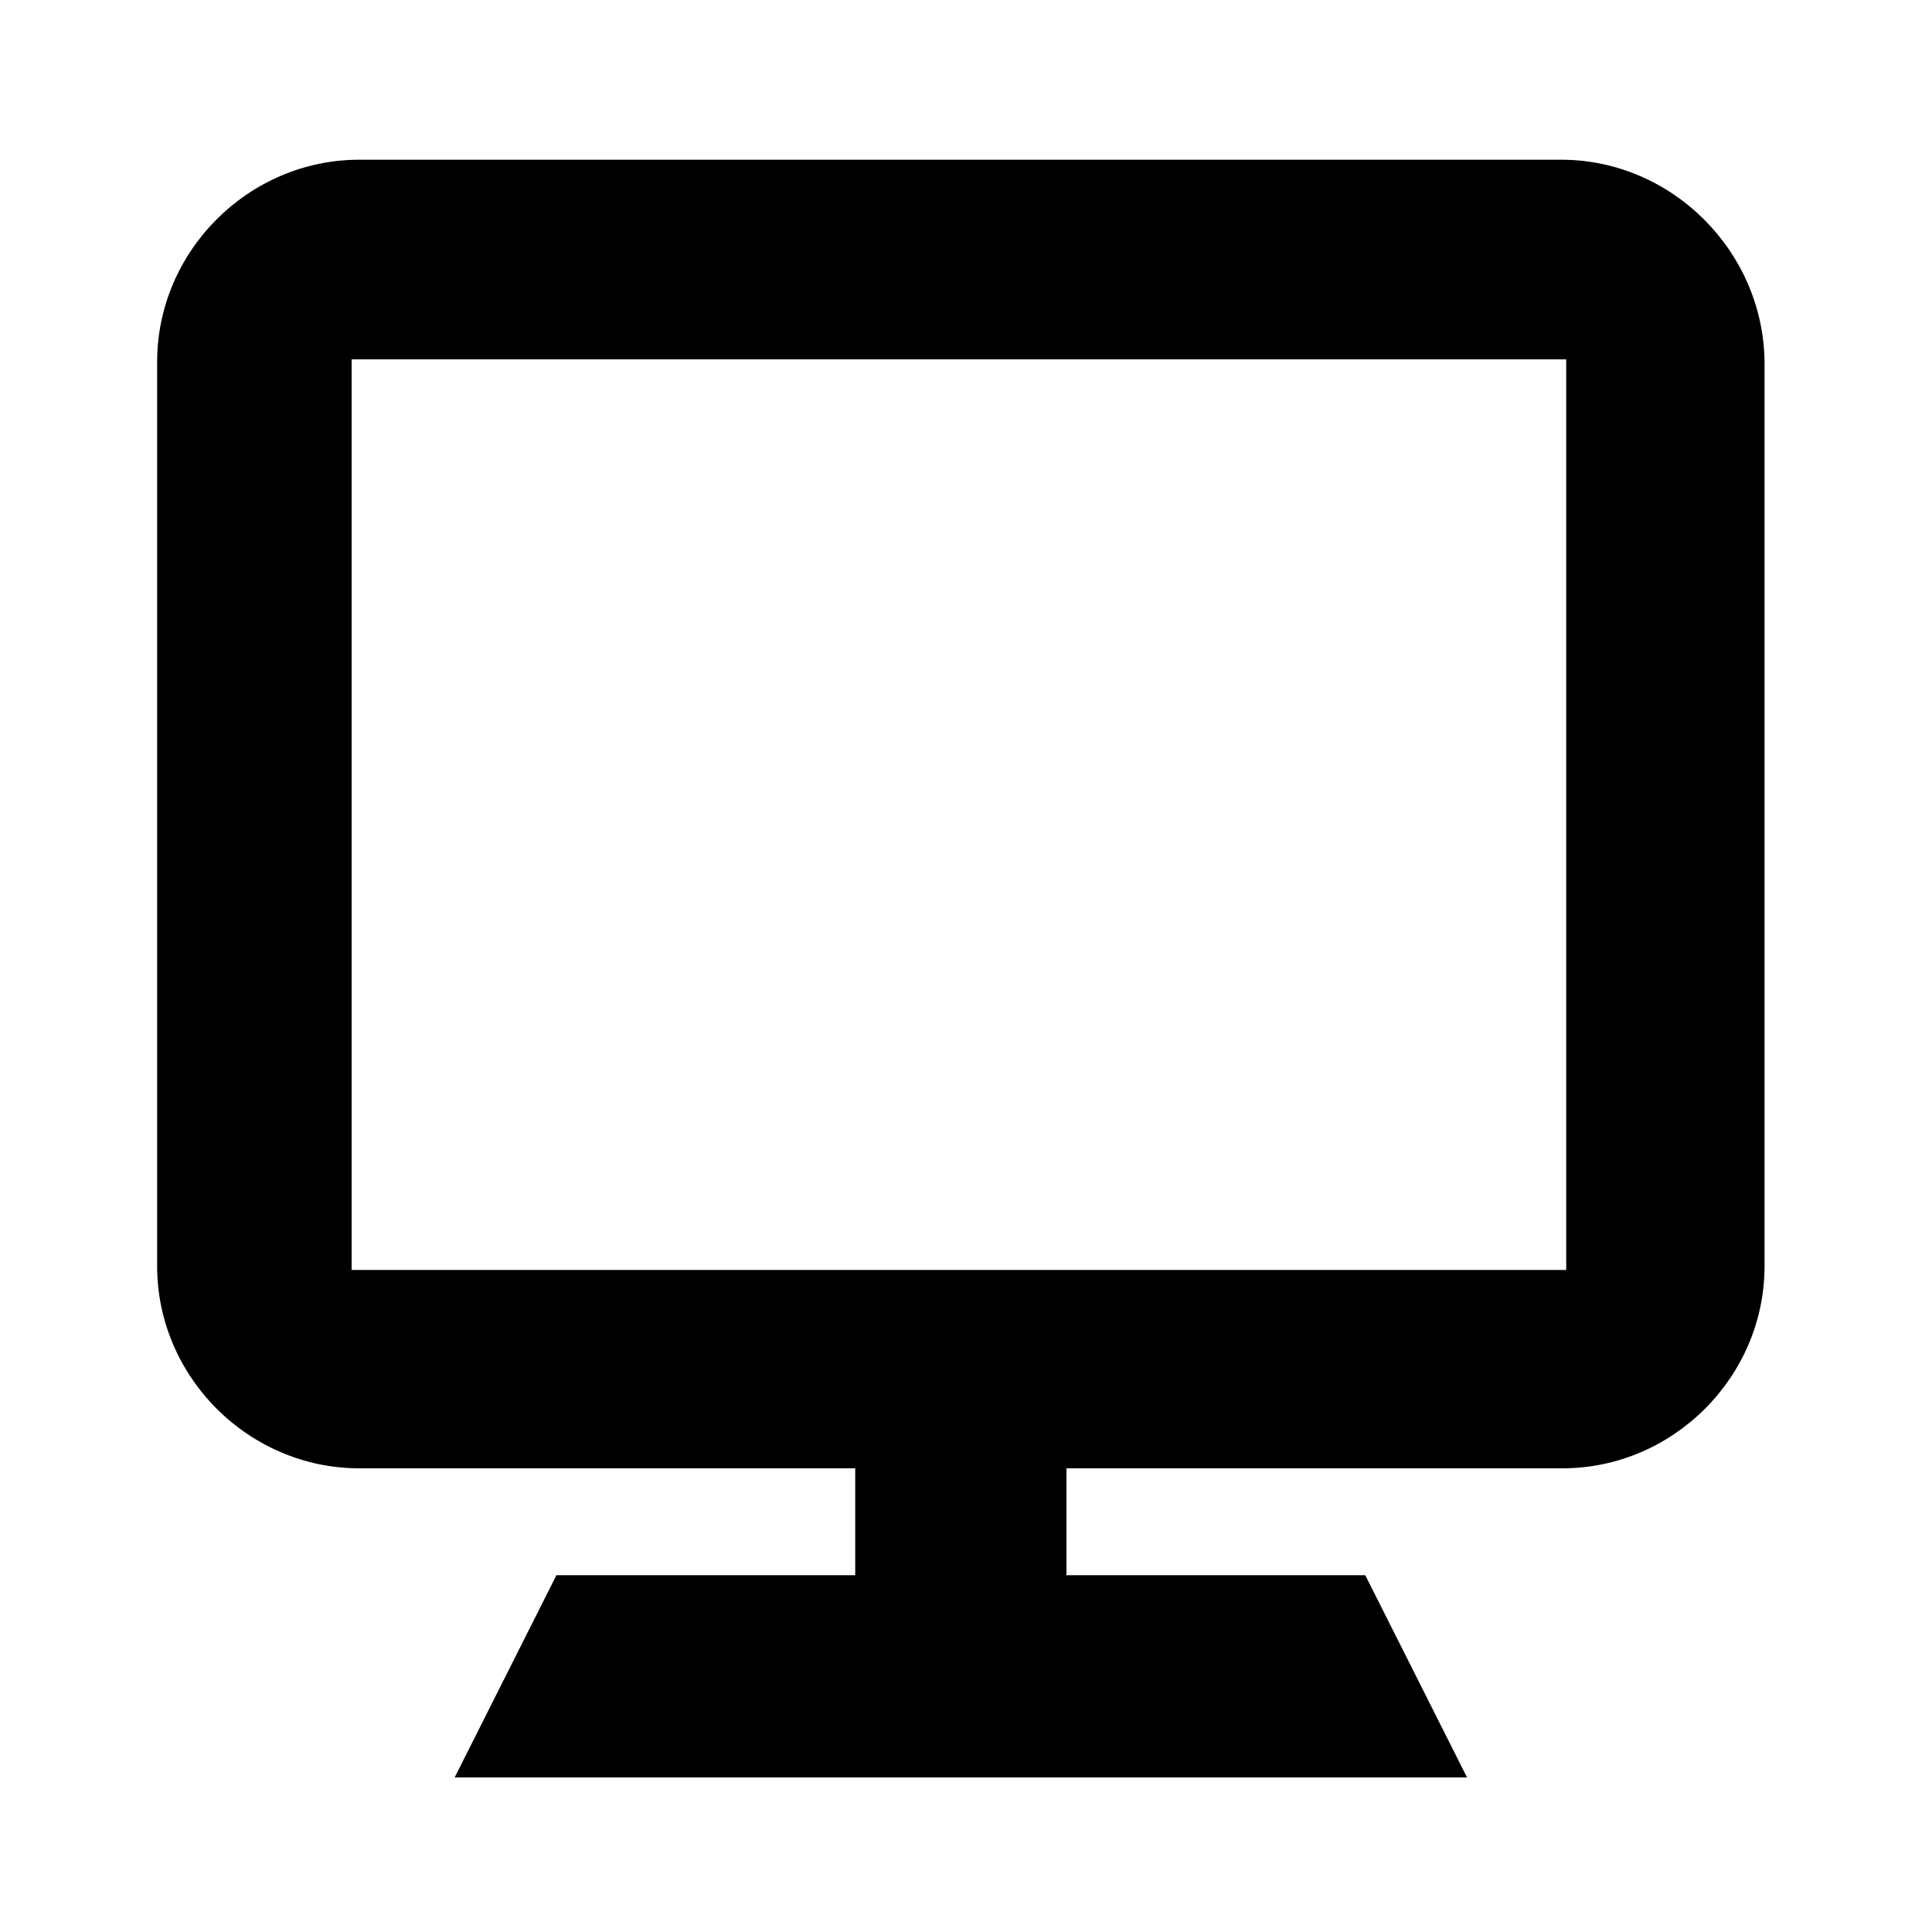
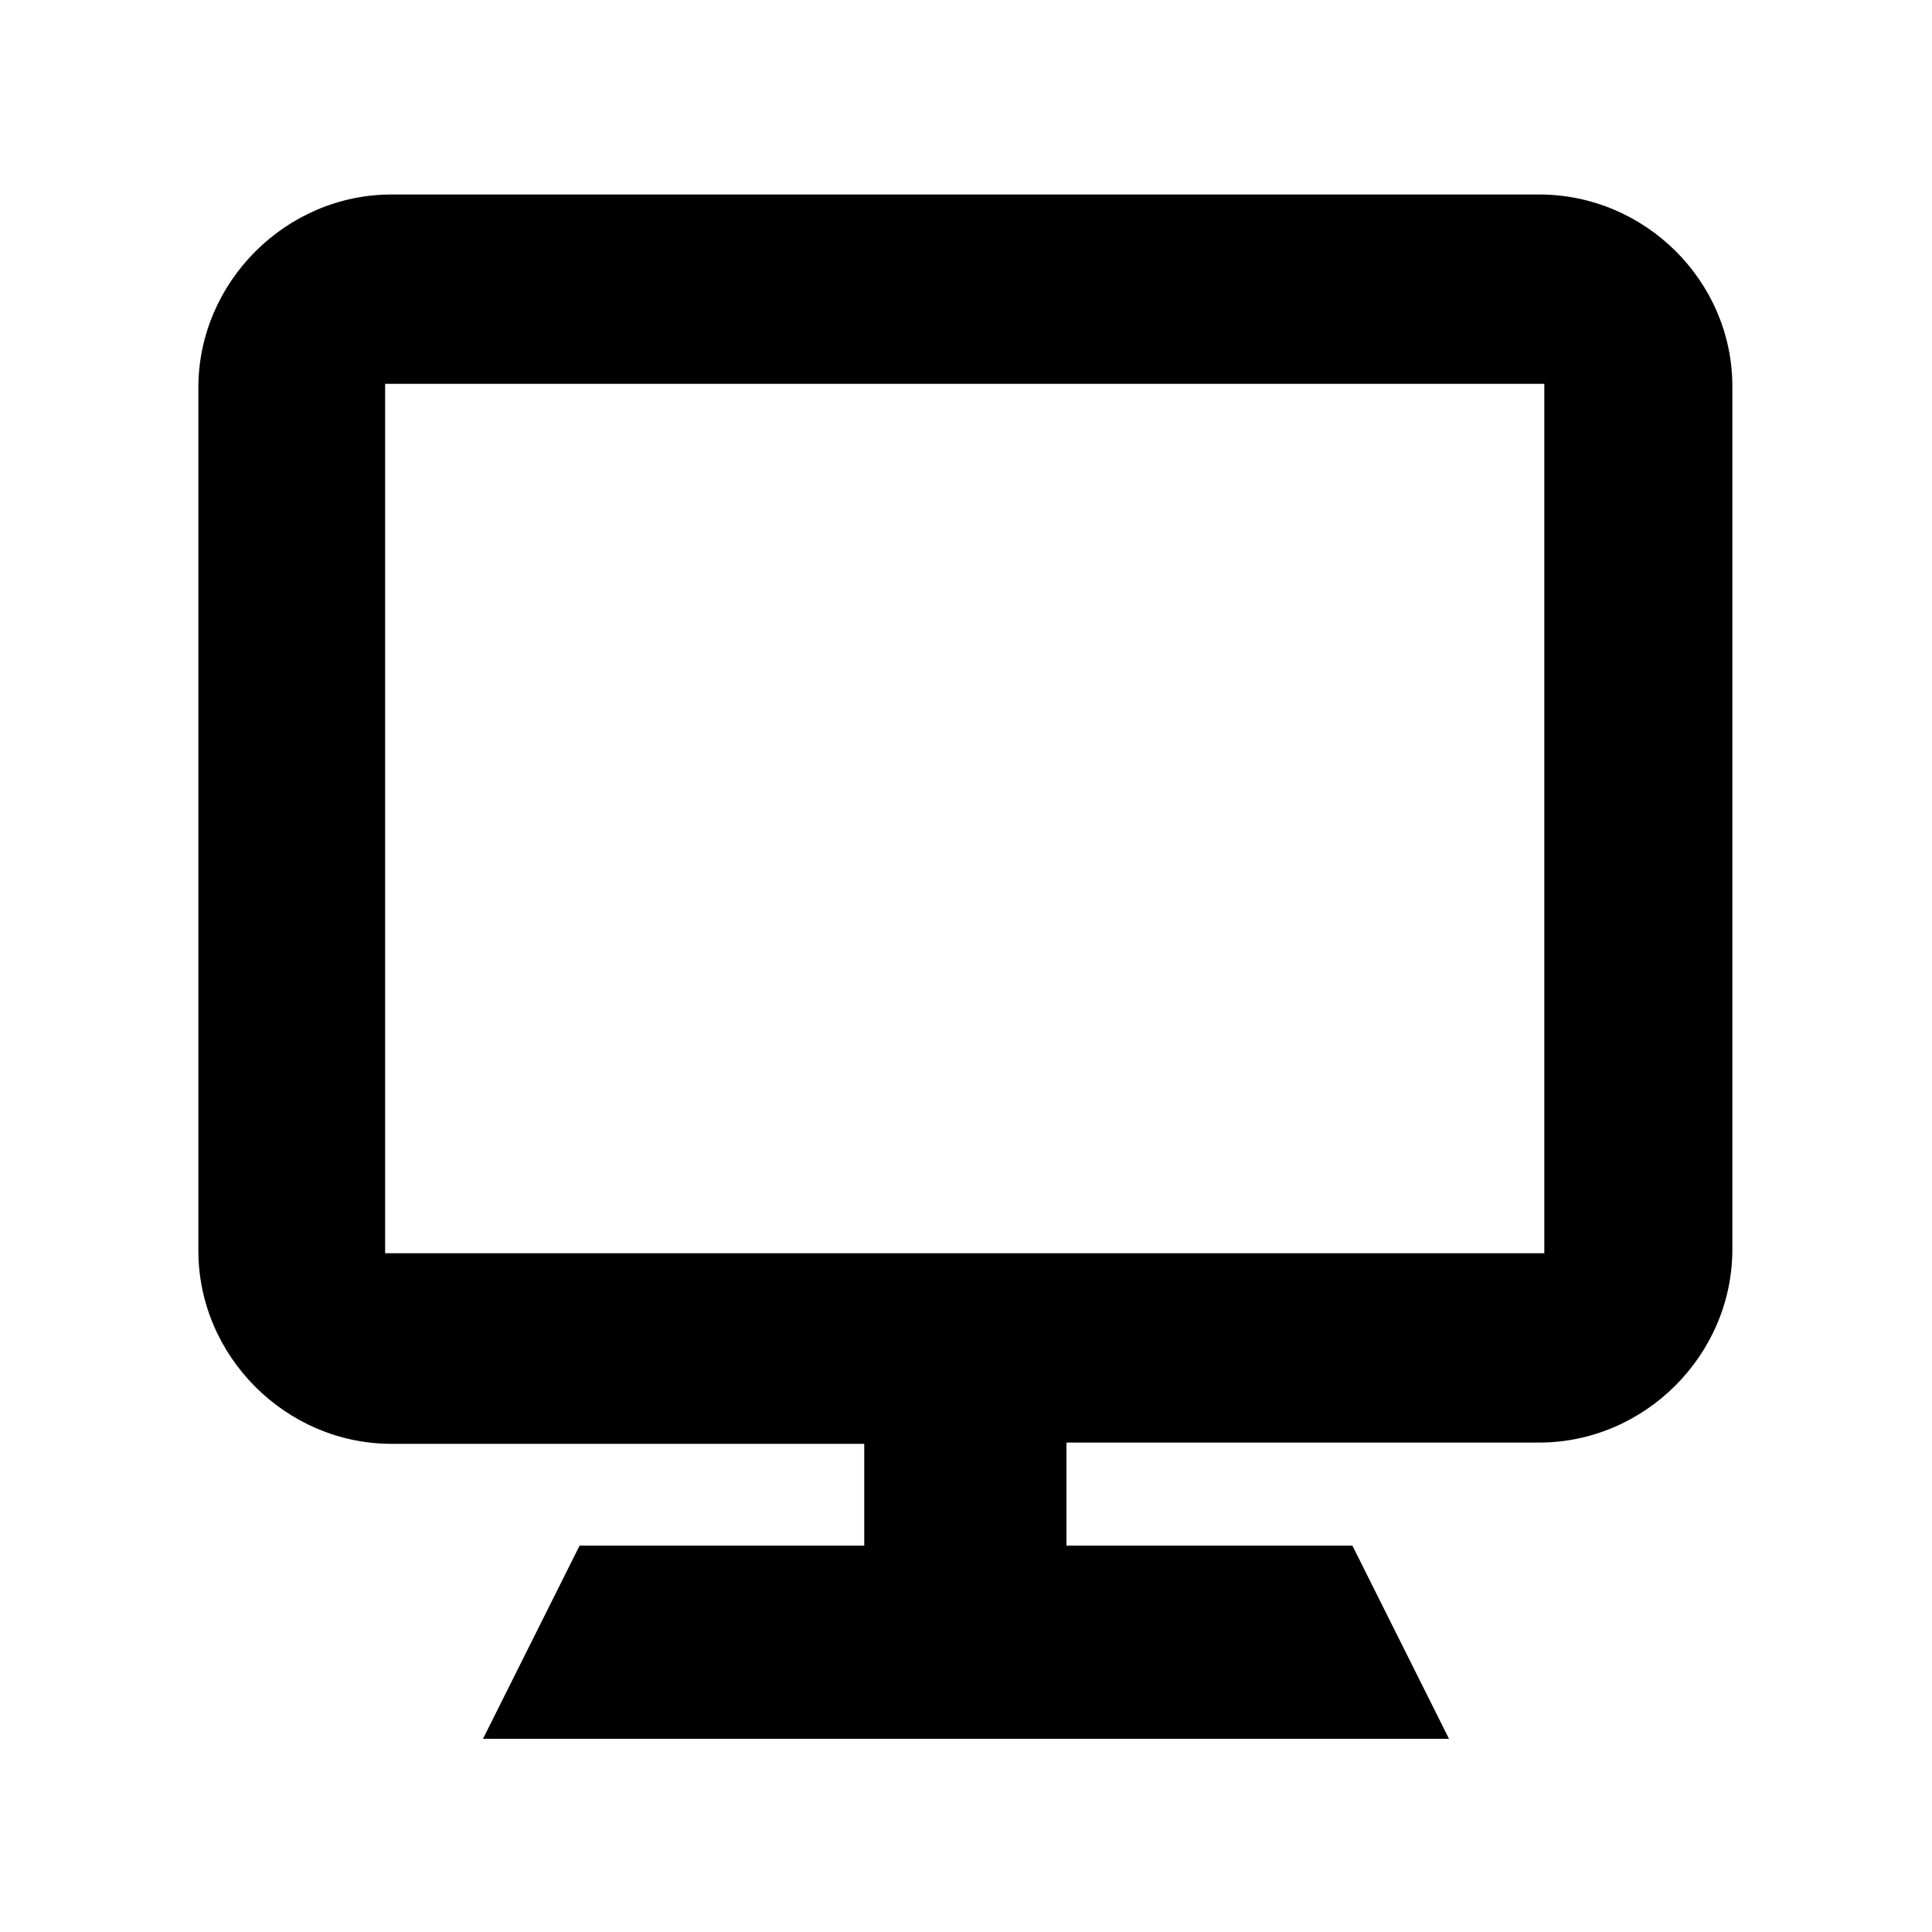
- <svg xmlns="http://www.w3.org/2000/svg" version="1.1" id="Layer_1" x="0px" y="0px" viewBox="-369 333 150 150" enable-background="new -369 333 150 150" xml:space="preserve">
-   <path d="M-247.8,345.4h-93.3c-8.6,0-15.7,7.1-15.7,15.7v70.2c0,8.6,7.1,15.7,15.7,15.7h38.5v8.3h-23.2l-7.9,15.7h78.6l-7.9-15.7  h-23.2V447h38.5c8.6,0,15.7-7.1,15.7-15.7v-70.2C-232.1,352.5-239.2,345.4-247.8,345.4z M-247.4,431.6h-94.3v-70.7h94.3V431.6z" />
+ <svg xmlns="http://www.w3.org/2000/svg" version="1.1" id="Layer_1" x="0px" y="0px" viewBox="-75 717 150 150" enable-background="new -75 717 150 150" xml:space="preserve">
+   <path d="M44.5,732.1h-89.1c-8.2,0-15,6.8-15,15v67c0,8.2,6.8,15,15,15h36.7v7.9H-30l-7.5,15h75L30,837H7.8V829h36.7  c8.2,0,15-6.8,15-15v-67C59.5,738.8,52.7,732.1,44.5,732.1z M44.9,814.3h-90v-67.5h90L44.9,814.3L44.9,814.3z" />
</svg>
